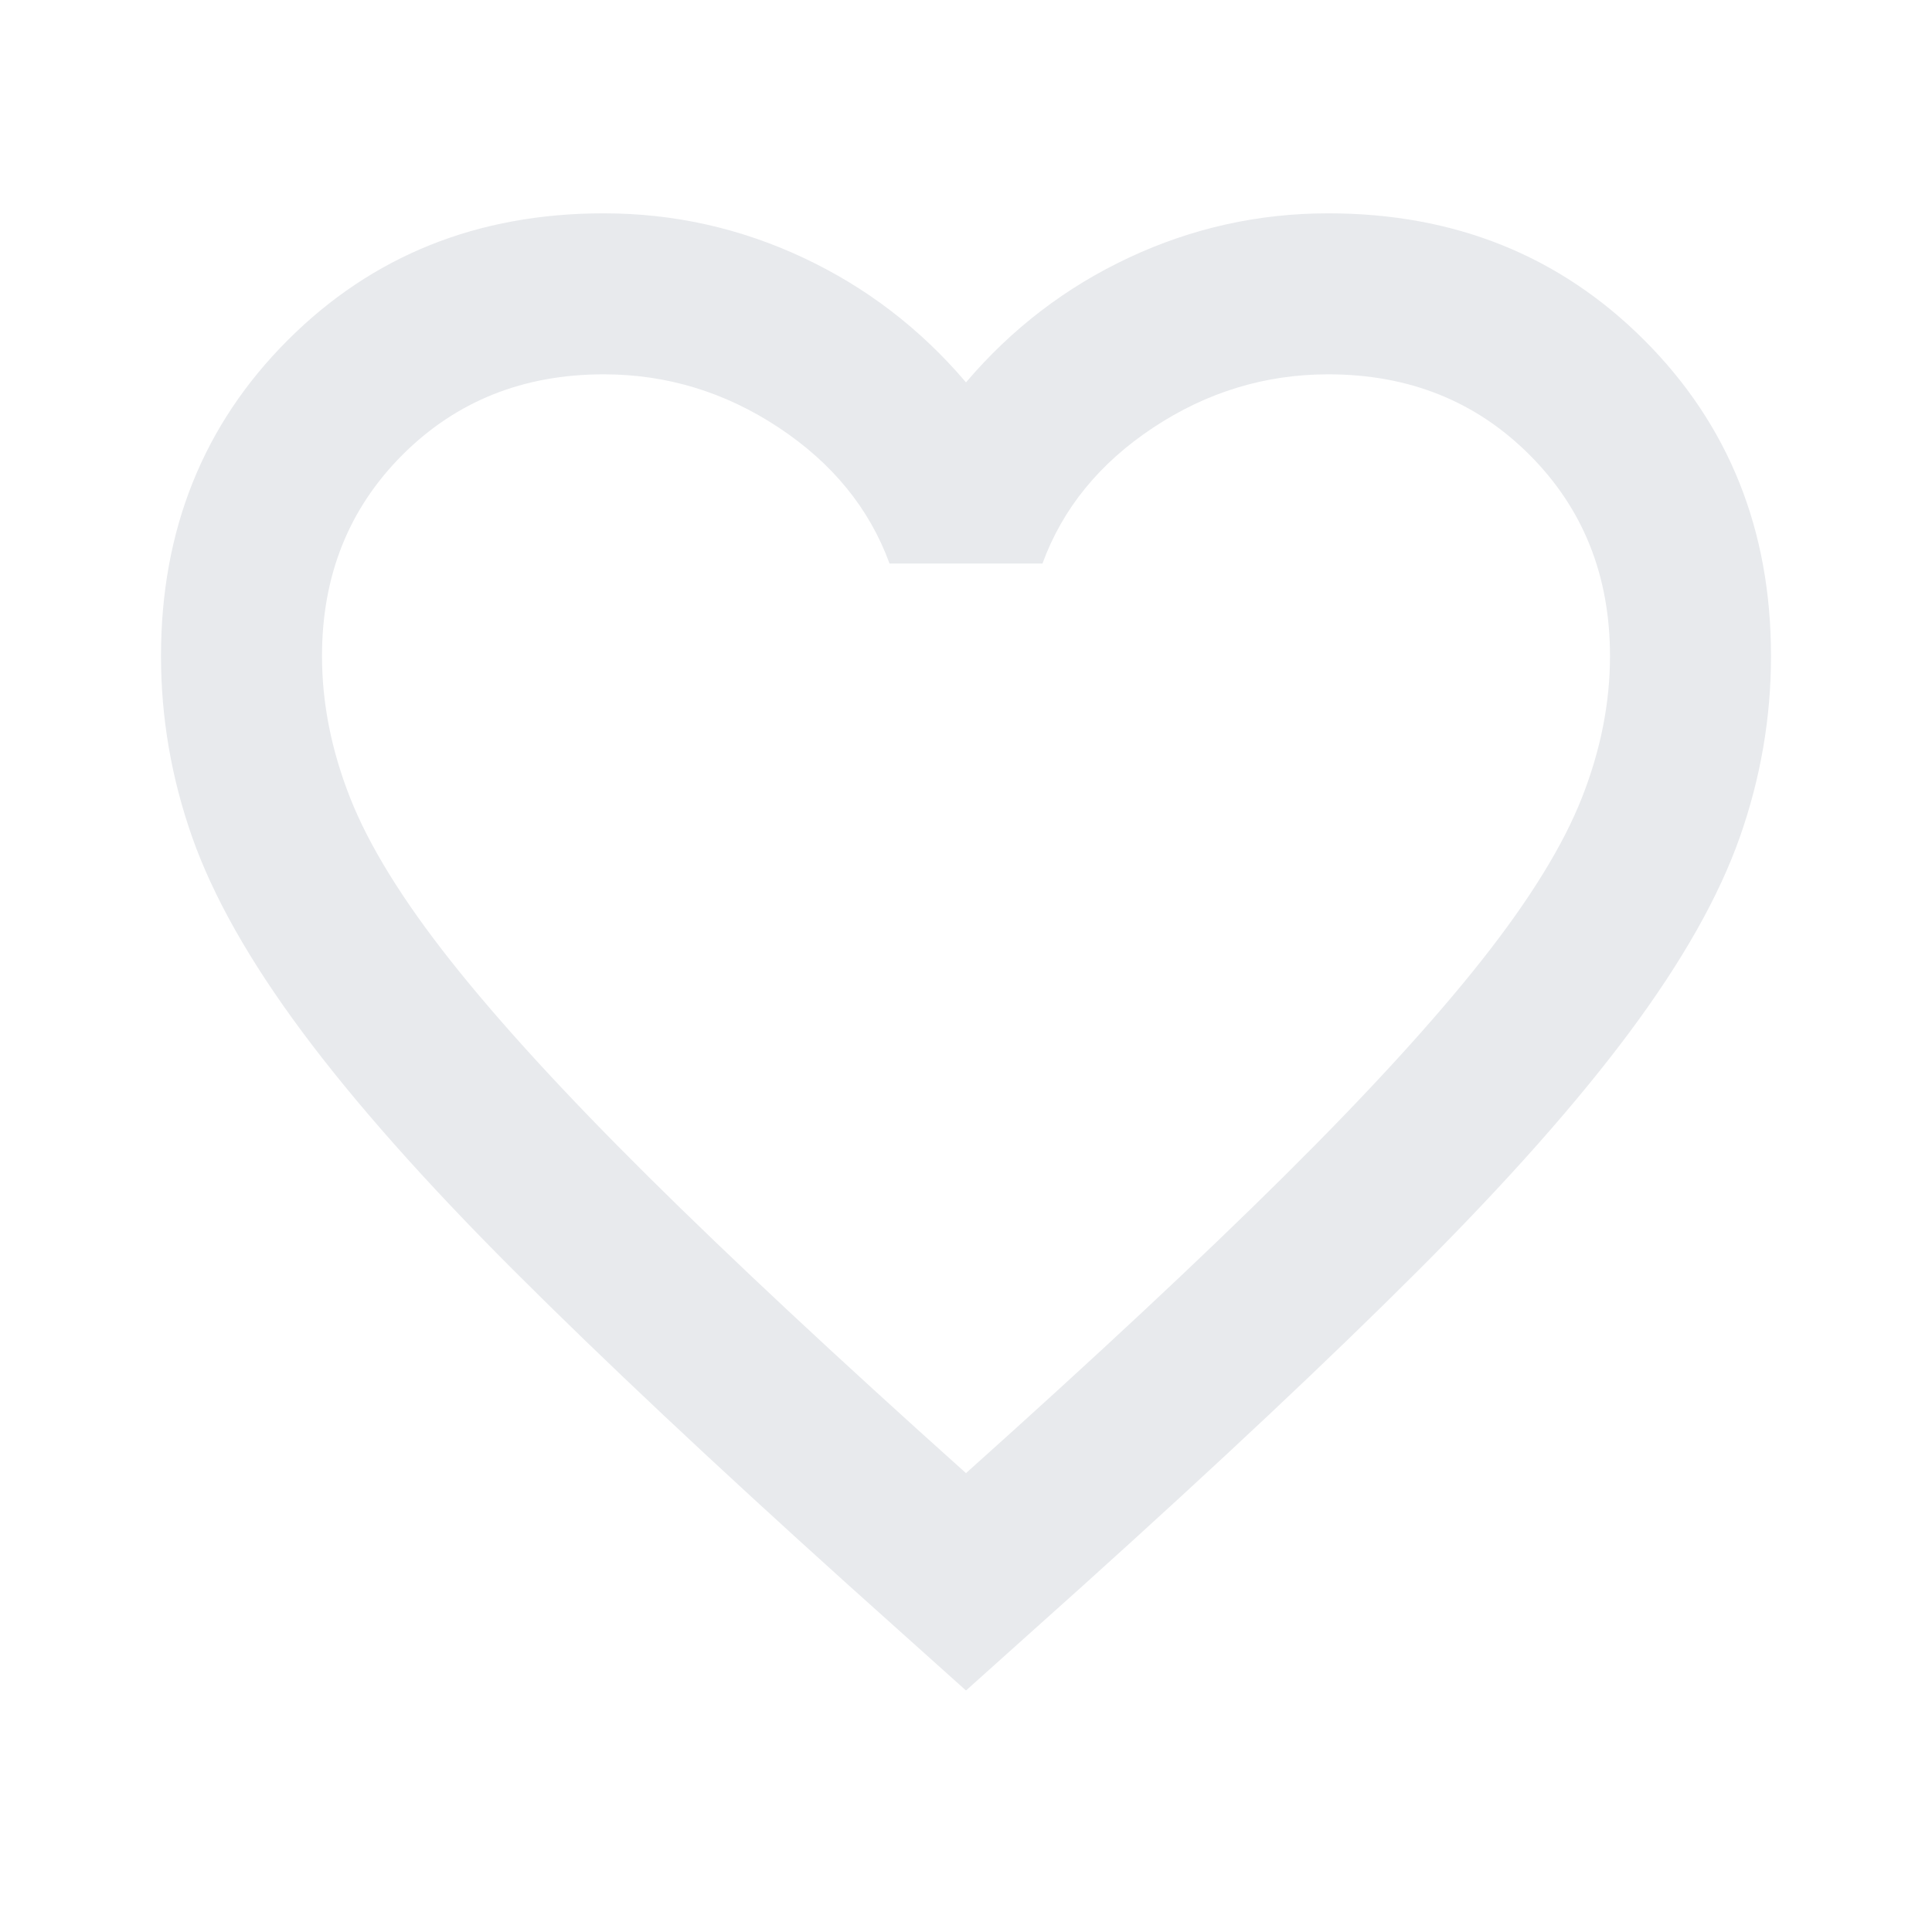
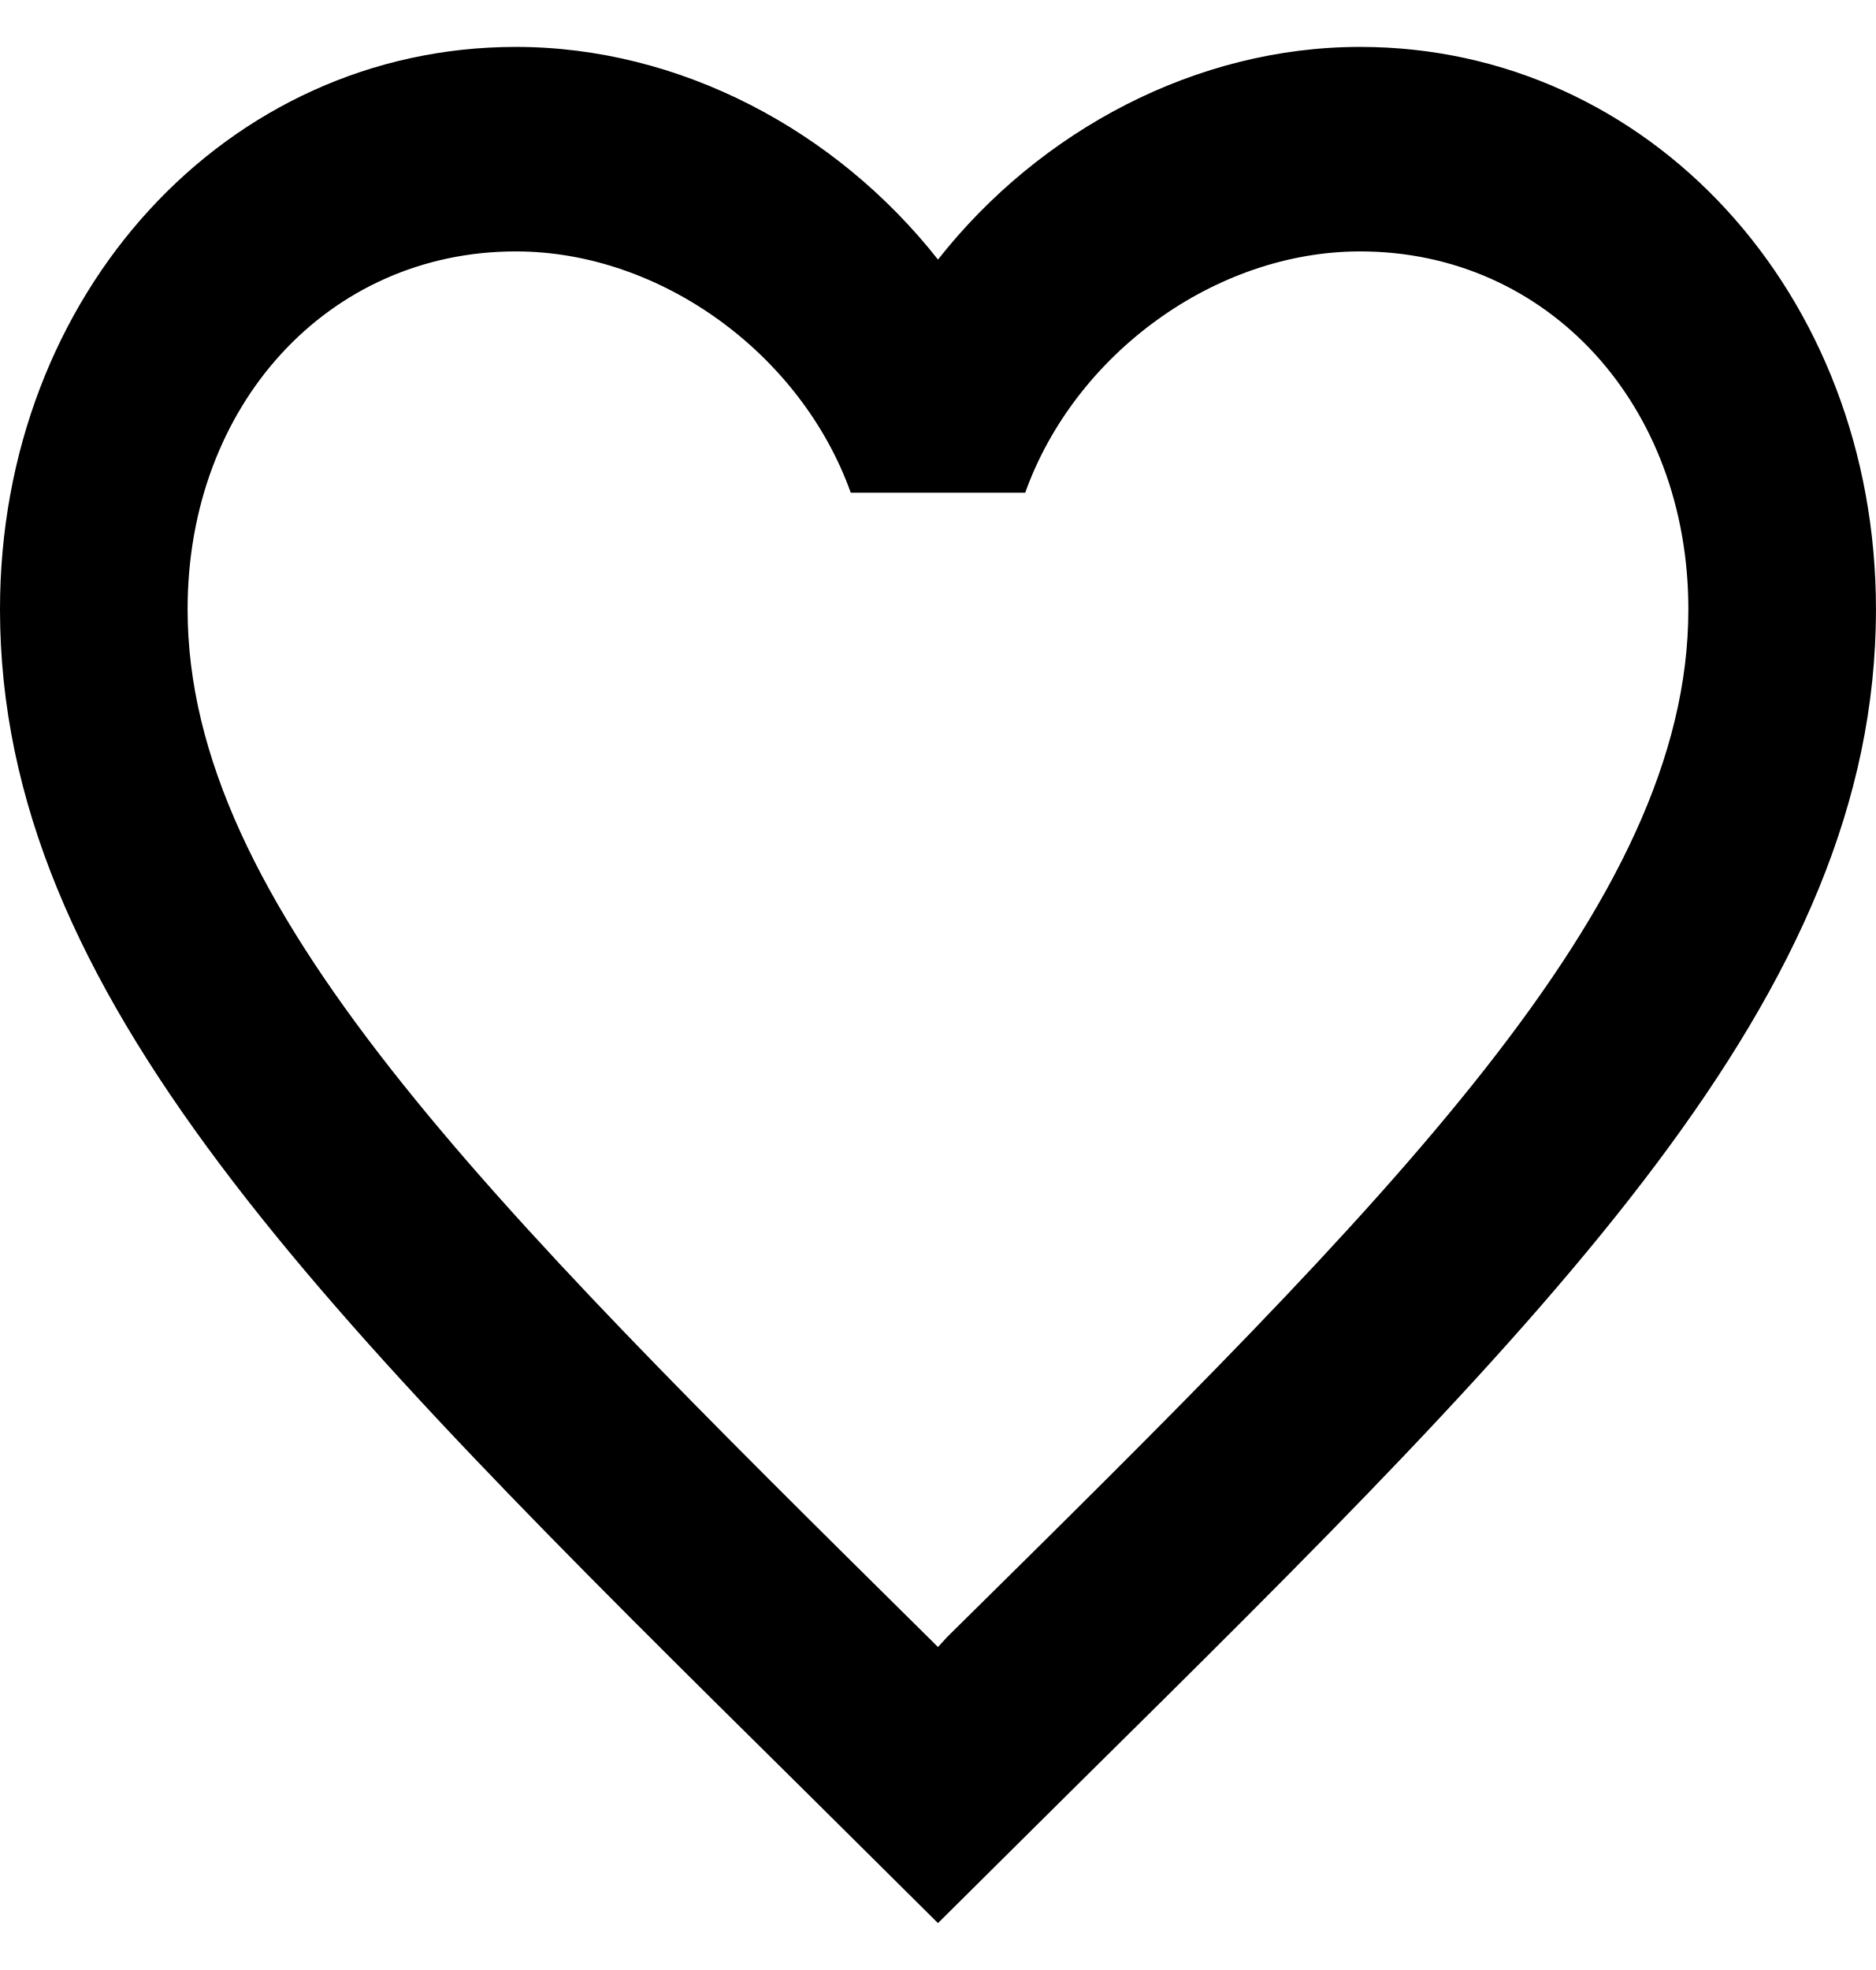
- <svg xmlns="http://www.w3.org/2000/svg" height="24px" viewBox="0 -960 960 960" width="24px" fill="#e8eaed">
-   <path d="m480-120-58-52q-101-91-167-157T150-447.5Q111-500 95.5-544T80-634q0-94 63-157t157-63q52 0 99 22t81 62q34-40 81-62t99-22q94 0 157 63t63 157q0 46-15.5 90T810-447.5Q771-395 705-329T538-172l-58 52Zm0-108q96-86 158-147.5t98-107q36-45.5 50-81t14-70.5q0-60-40-100t-100-40q-47 0-87 26.5T518-680h-76q-15-41-55-67.5T300-774q-60 0-100 40t-40 100q0 35 14 70.5t50 81q36 45.5 98 107T480-228Zm0-273Z" />
+ <svg xmlns="http://www.w3.org/2000/svg" width="20" height="21" viewBox="0 0 20 21" fill="none">
+   <path d="M10.1 17.448L10 17.557L9.89 17.448C5.14 12.751 2 9.644 2 6.495C2 4.315 3.5 2.68 5.5 2.68C7.04 2.68 8.54 3.77 9.07 5.252H10.93C11.46 3.77 12.96 2.68 14.5 2.68C16.5 2.68 18 4.315 18 6.495C18 9.644 14.86 12.751 10.1 17.448ZM14.5 0.5C12.76 0.5 11.09 1.383 10 2.767C8.91 1.383 7.24 0.5 5.5 0.5C2.42 0.5 0 3.127 0 6.495C0 10.604 3.4 13.971 8.55 19.061L10 20.5L11.45 19.061C16.6 13.971 20 10.604 20 6.495C20 3.127 17.58 0.5 14.5 0.5Z" fill="black" />
</svg>
